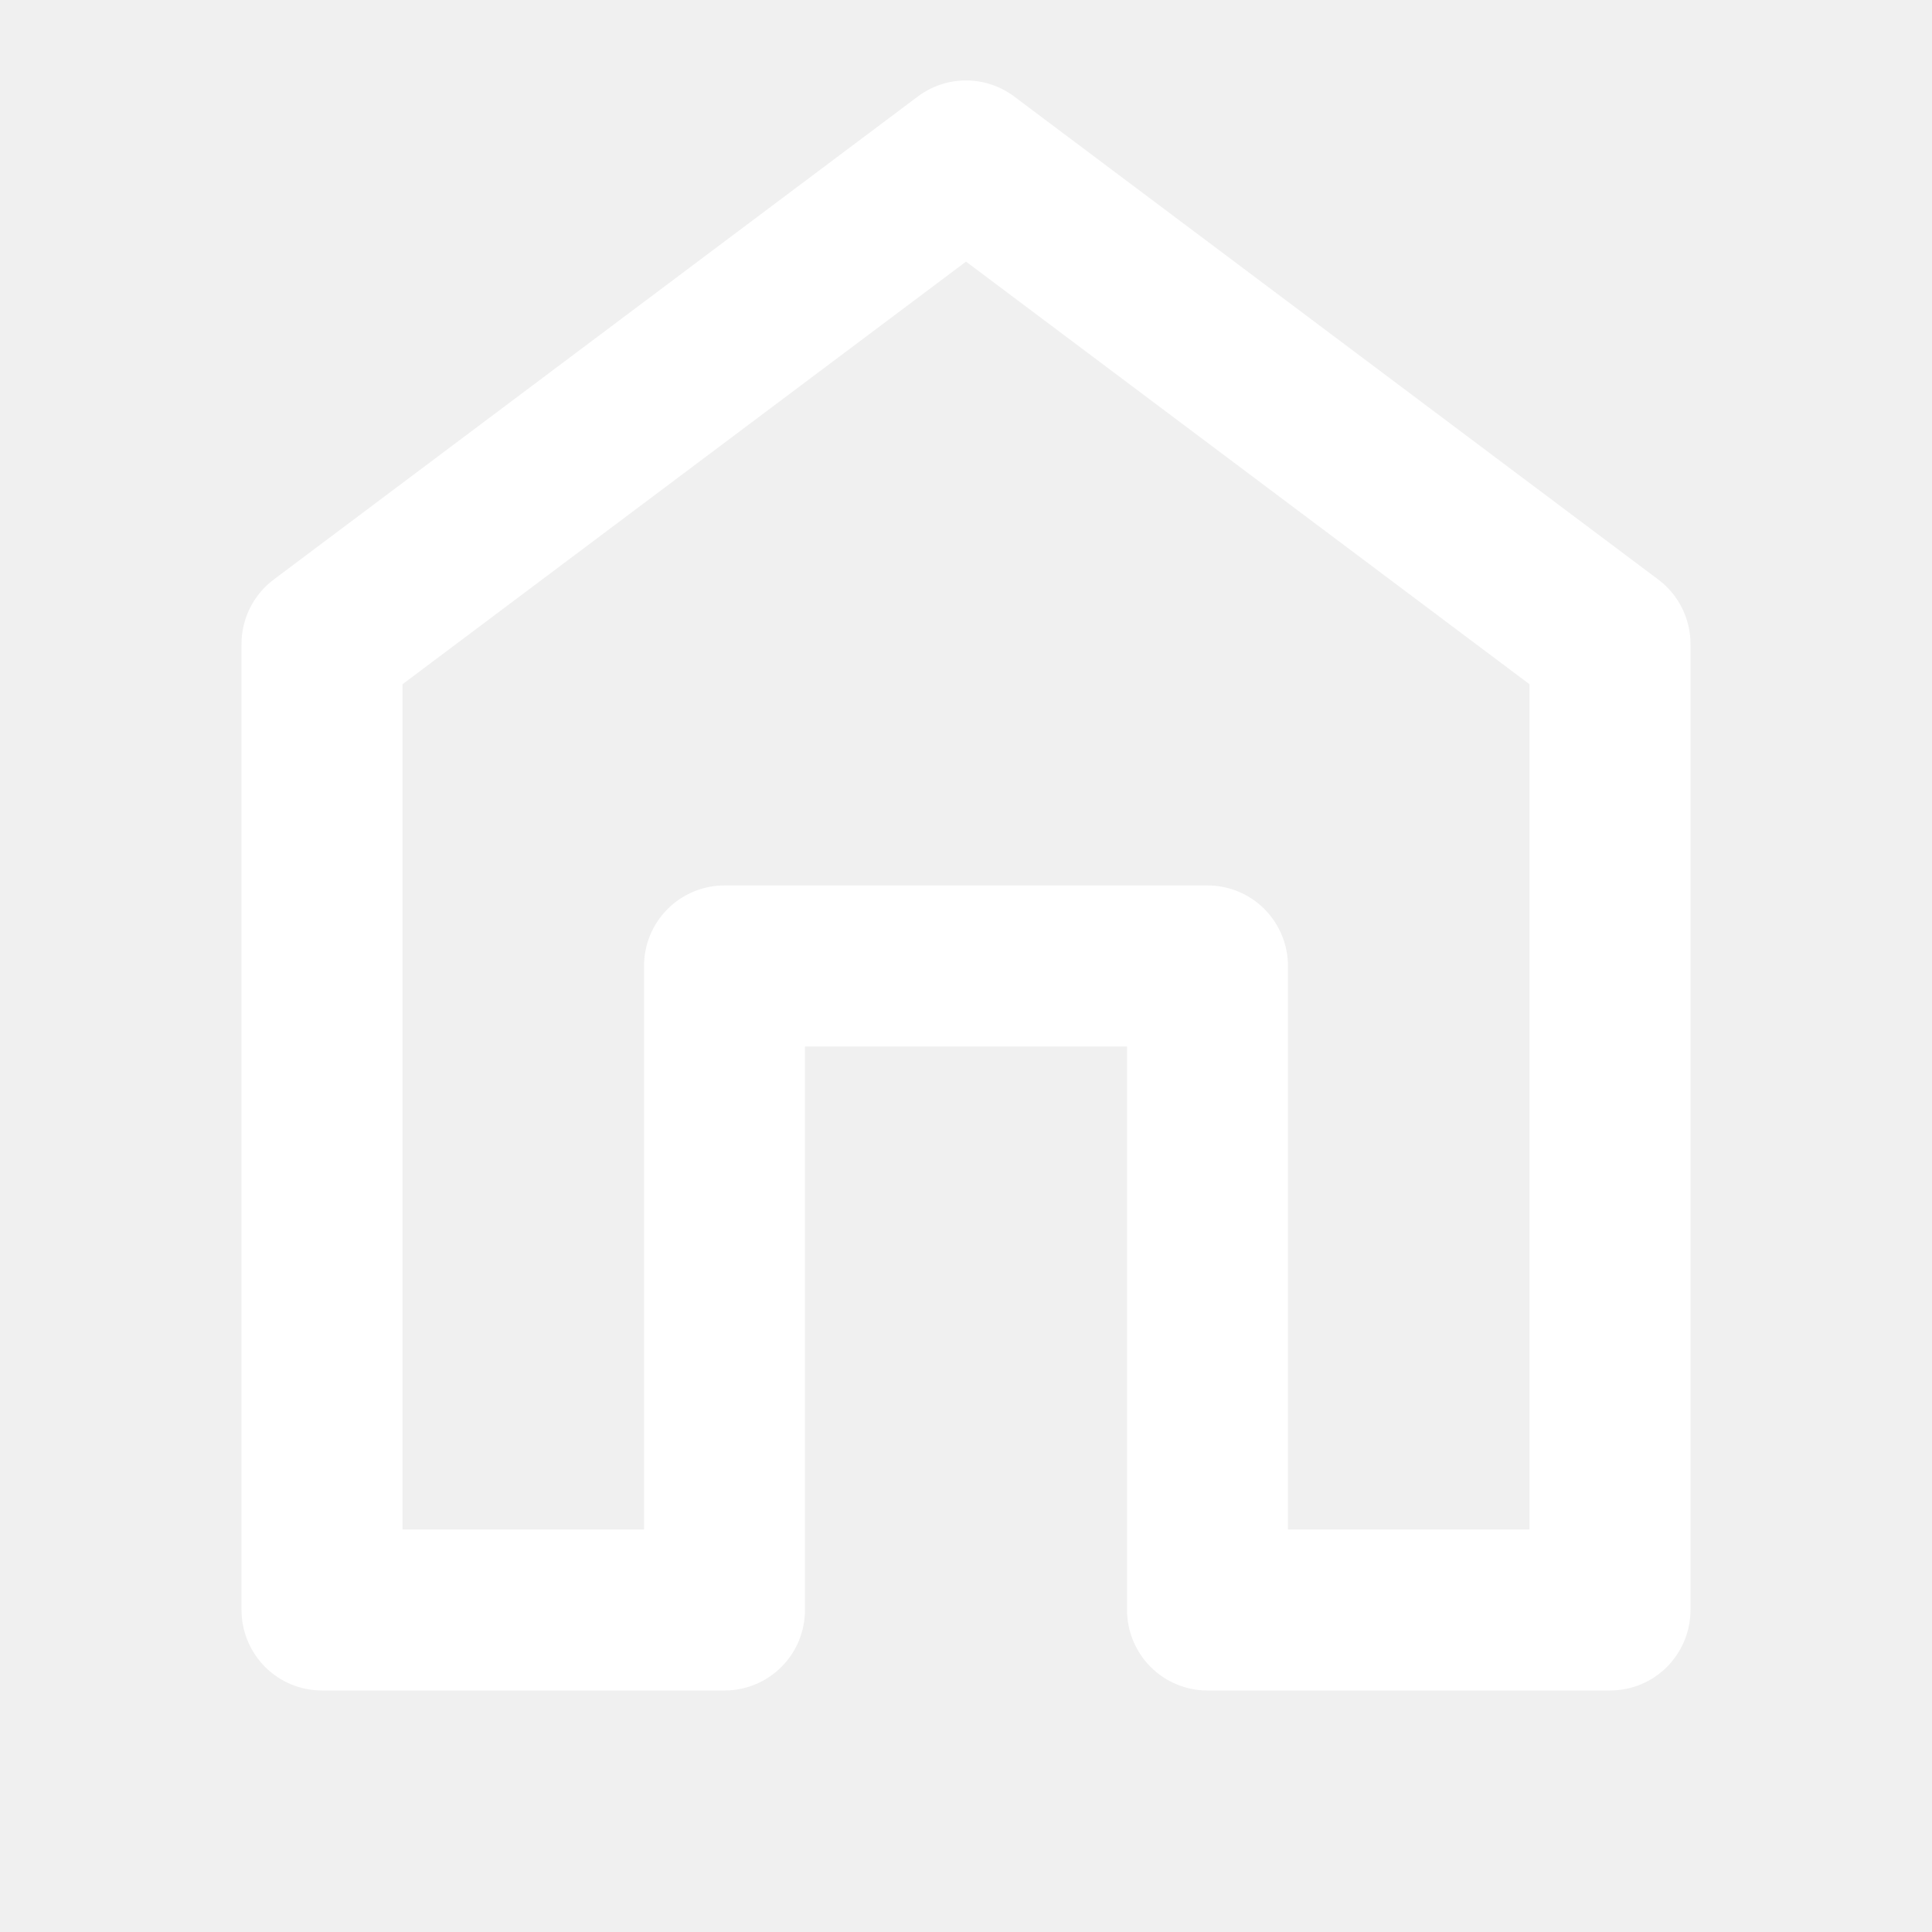
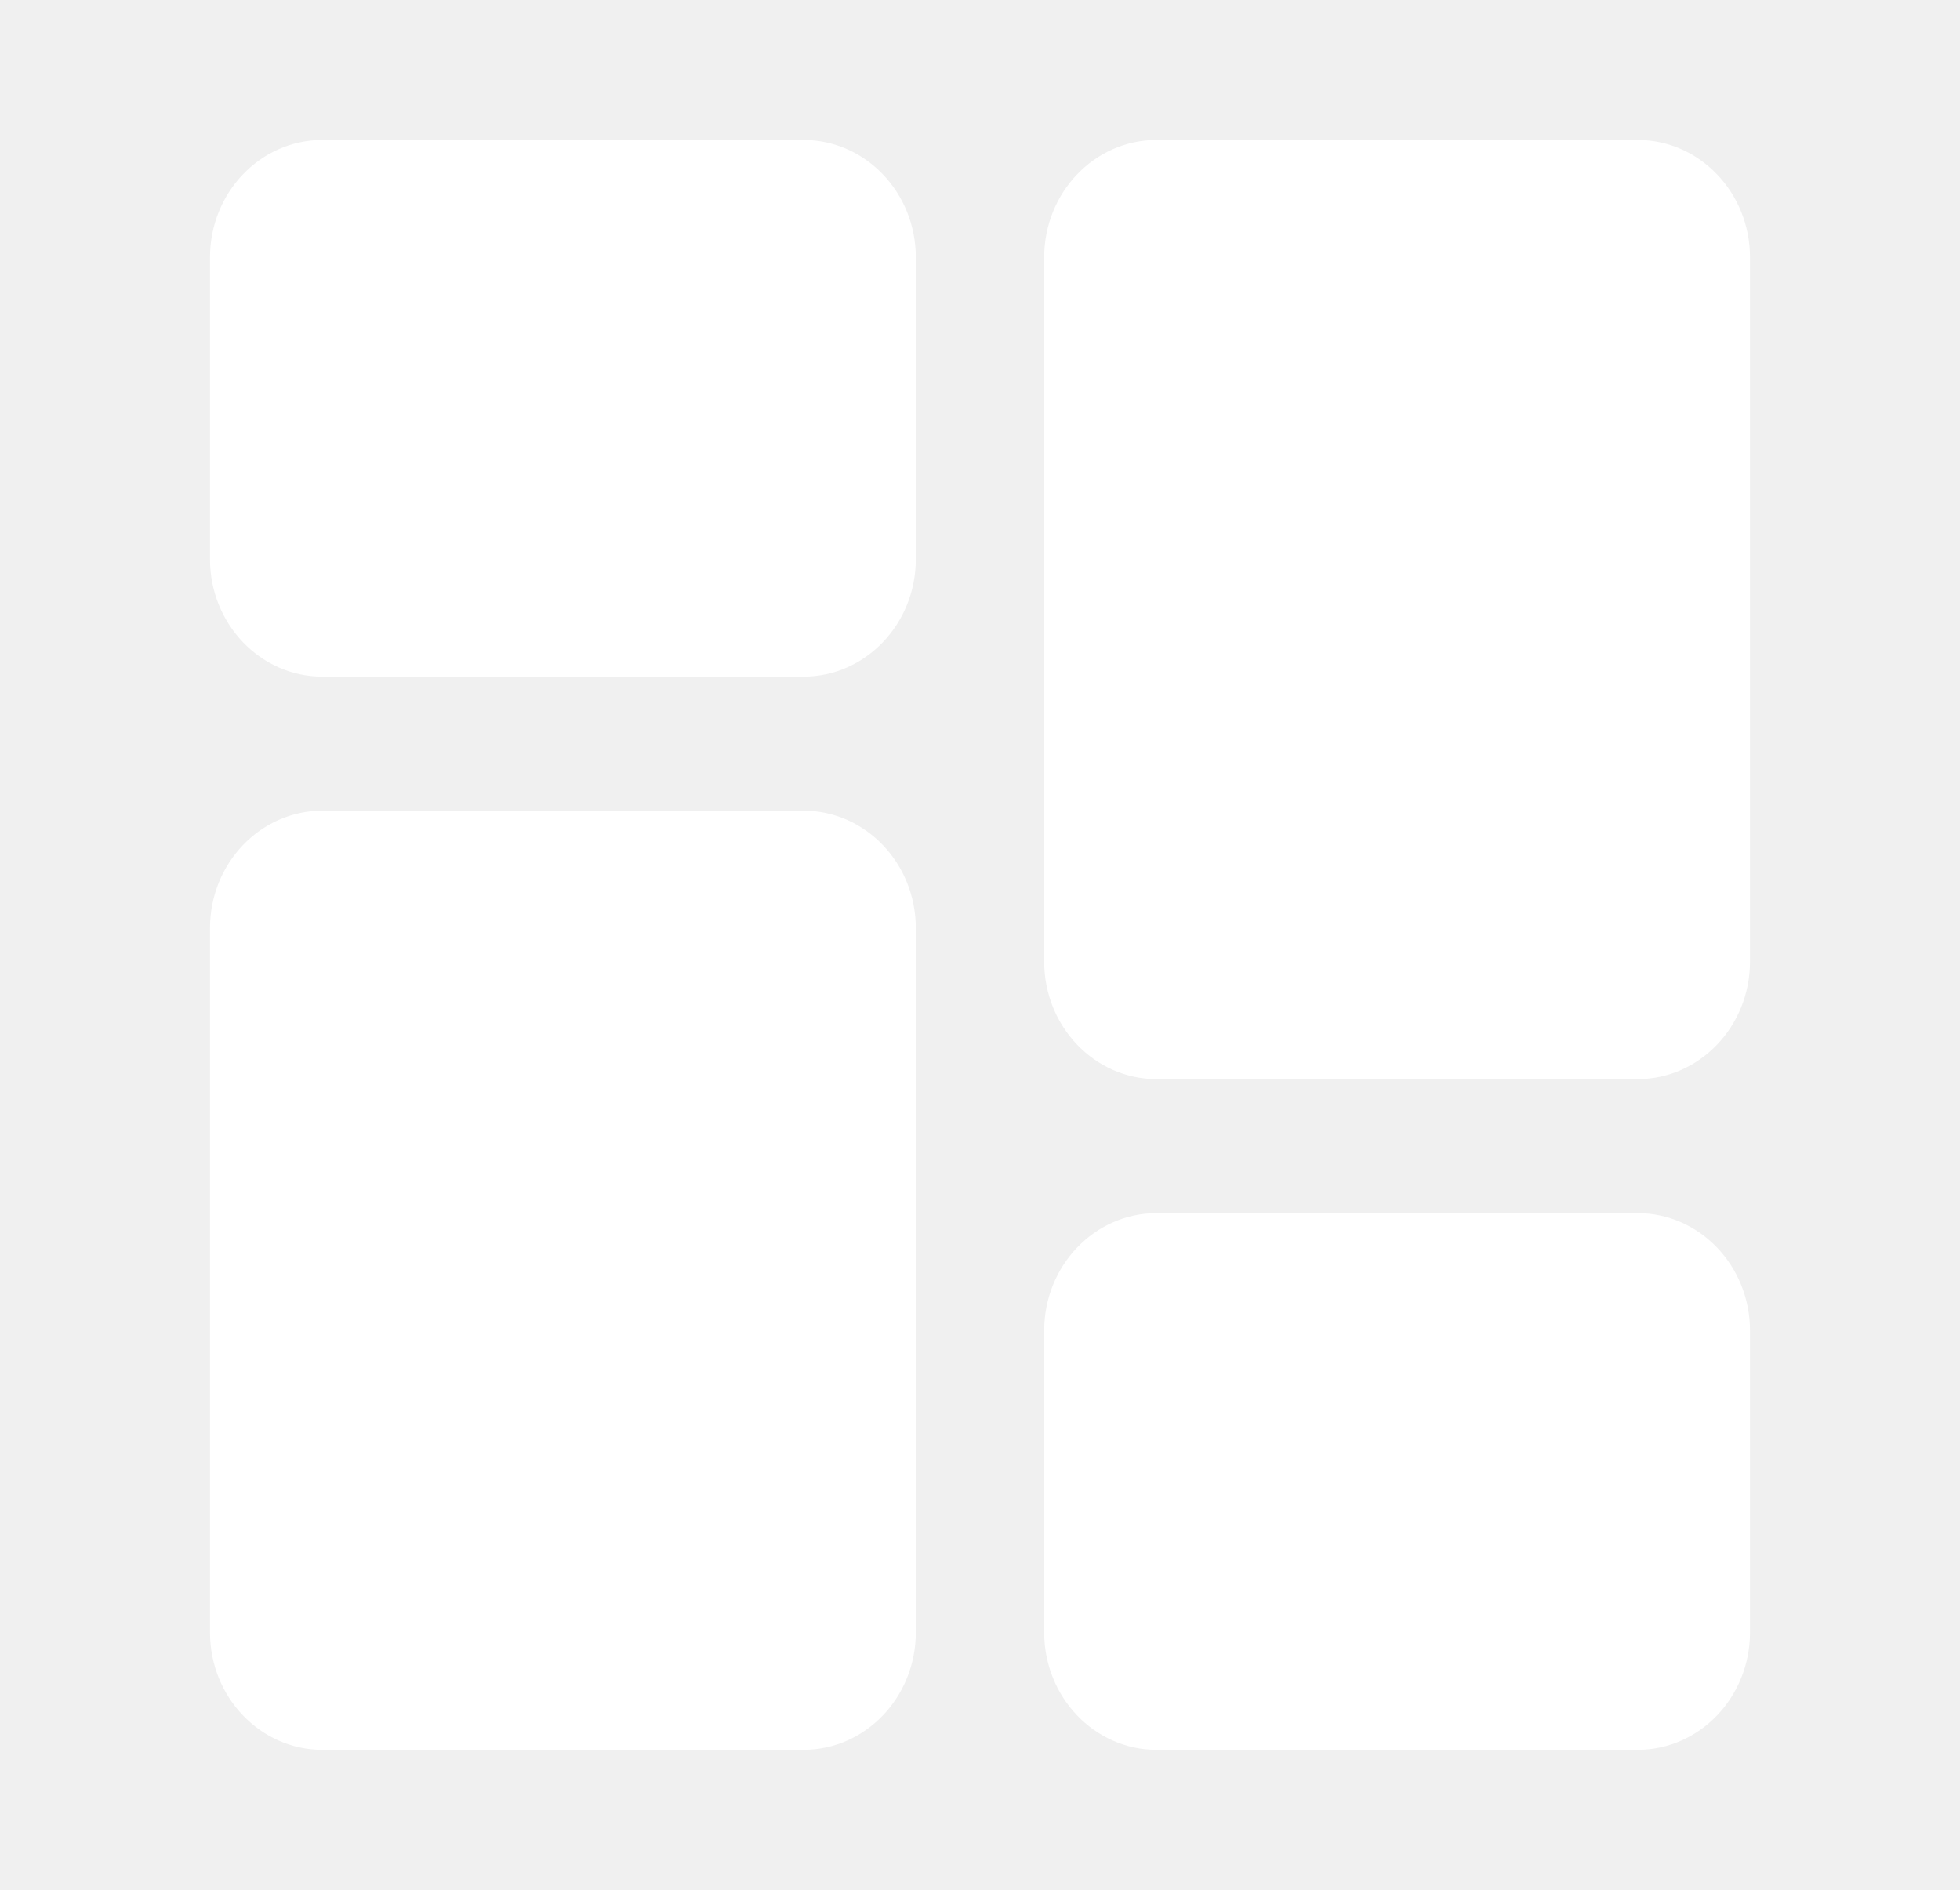
- <svg xmlns="http://www.w3.org/2000/svg" width="20" height="20" viewBox="0 0 20 20" fill="none">
-   <g id="Icon">
-     <path id="Vector" d="M2.5 6.666V16.666C2.5 16.887 2.588 17.099 2.744 17.256C2.9 17.412 3.112 17.5 3.333 17.5H7.5C7.721 17.5 7.933 17.412 8.089 17.256C8.246 17.099 8.333 16.887 8.333 16.666V10.833H11.667V16.666C11.667 16.887 11.755 17.099 11.911 17.256C12.067 17.412 12.279 17.5 12.5 17.5H16.667C16.888 17.5 17.1 17.412 17.256 17.256C17.412 17.099 17.5 16.887 17.5 16.666V6.666C17.5 6.537 17.47 6.409 17.412 6.294C17.354 6.178 17.27 6.077 17.167 6L10.5 1C10.356 0.891 10.18 0.833 10 0.833C9.82 0.833 9.644 0.891 9.5 1L2.833 6C2.73 6.077 2.646 6.178 2.588 6.294C2.53 6.409 2.5 6.537 2.5 6.666ZM4.167 7.083L10 2.708L15.833 7.083V15.833H13.333V10C13.333 9.779 13.245 9.567 13.089 9.41C12.933 9.254 12.721 9.166 12.5 9.166H7.5C7.279 9.166 7.067 9.254 6.911 9.41C6.754 9.567 6.667 9.779 6.667 10V15.833H4.167V7.083Z" fill="white" />
-   </g>
+ <svg xmlns="http://www.w3.org/2000/svg" width="28" height="27" viewBox="0 0 28 27" fill="none">
+   <path d="M11.479 2H4.604C3.72 2 3 2.752 3 3.677V7.99C3 8.914 3.72 9.667 4.604 9.667H11.479C12.364 9.667 13.083 8.914 13.083 7.99V3.677C13.083 2.752 12.364 2 11.479 2ZM11.479 11.583H4.604C3.72 11.583 3 12.335 3 13.261V23.323C3 24.248 3.72 25 4.604 25H11.479C12.364 25 13.083 24.248 13.083 23.323V13.261C13.083 12.335 12.364 11.583 11.479 11.583ZM23.396 17.333H16.521C15.636 17.333 14.917 18.085 14.917 19.011V23.323C14.917 24.248 15.636 25 16.521 25H23.396C24.28 25 25 24.248 25 23.323V19.011C25 18.085 24.28 17.333 23.396 17.333ZM23.396 2H16.521C15.636 2 14.917 2.752 14.917 3.677V13.739C14.917 14.665 15.636 15.417 16.521 15.417H23.396C24.28 15.417 25 14.665 25 13.739V3.677C25 2.752 24.28 2 23.396 2Z" fill="white" />
</svg>
